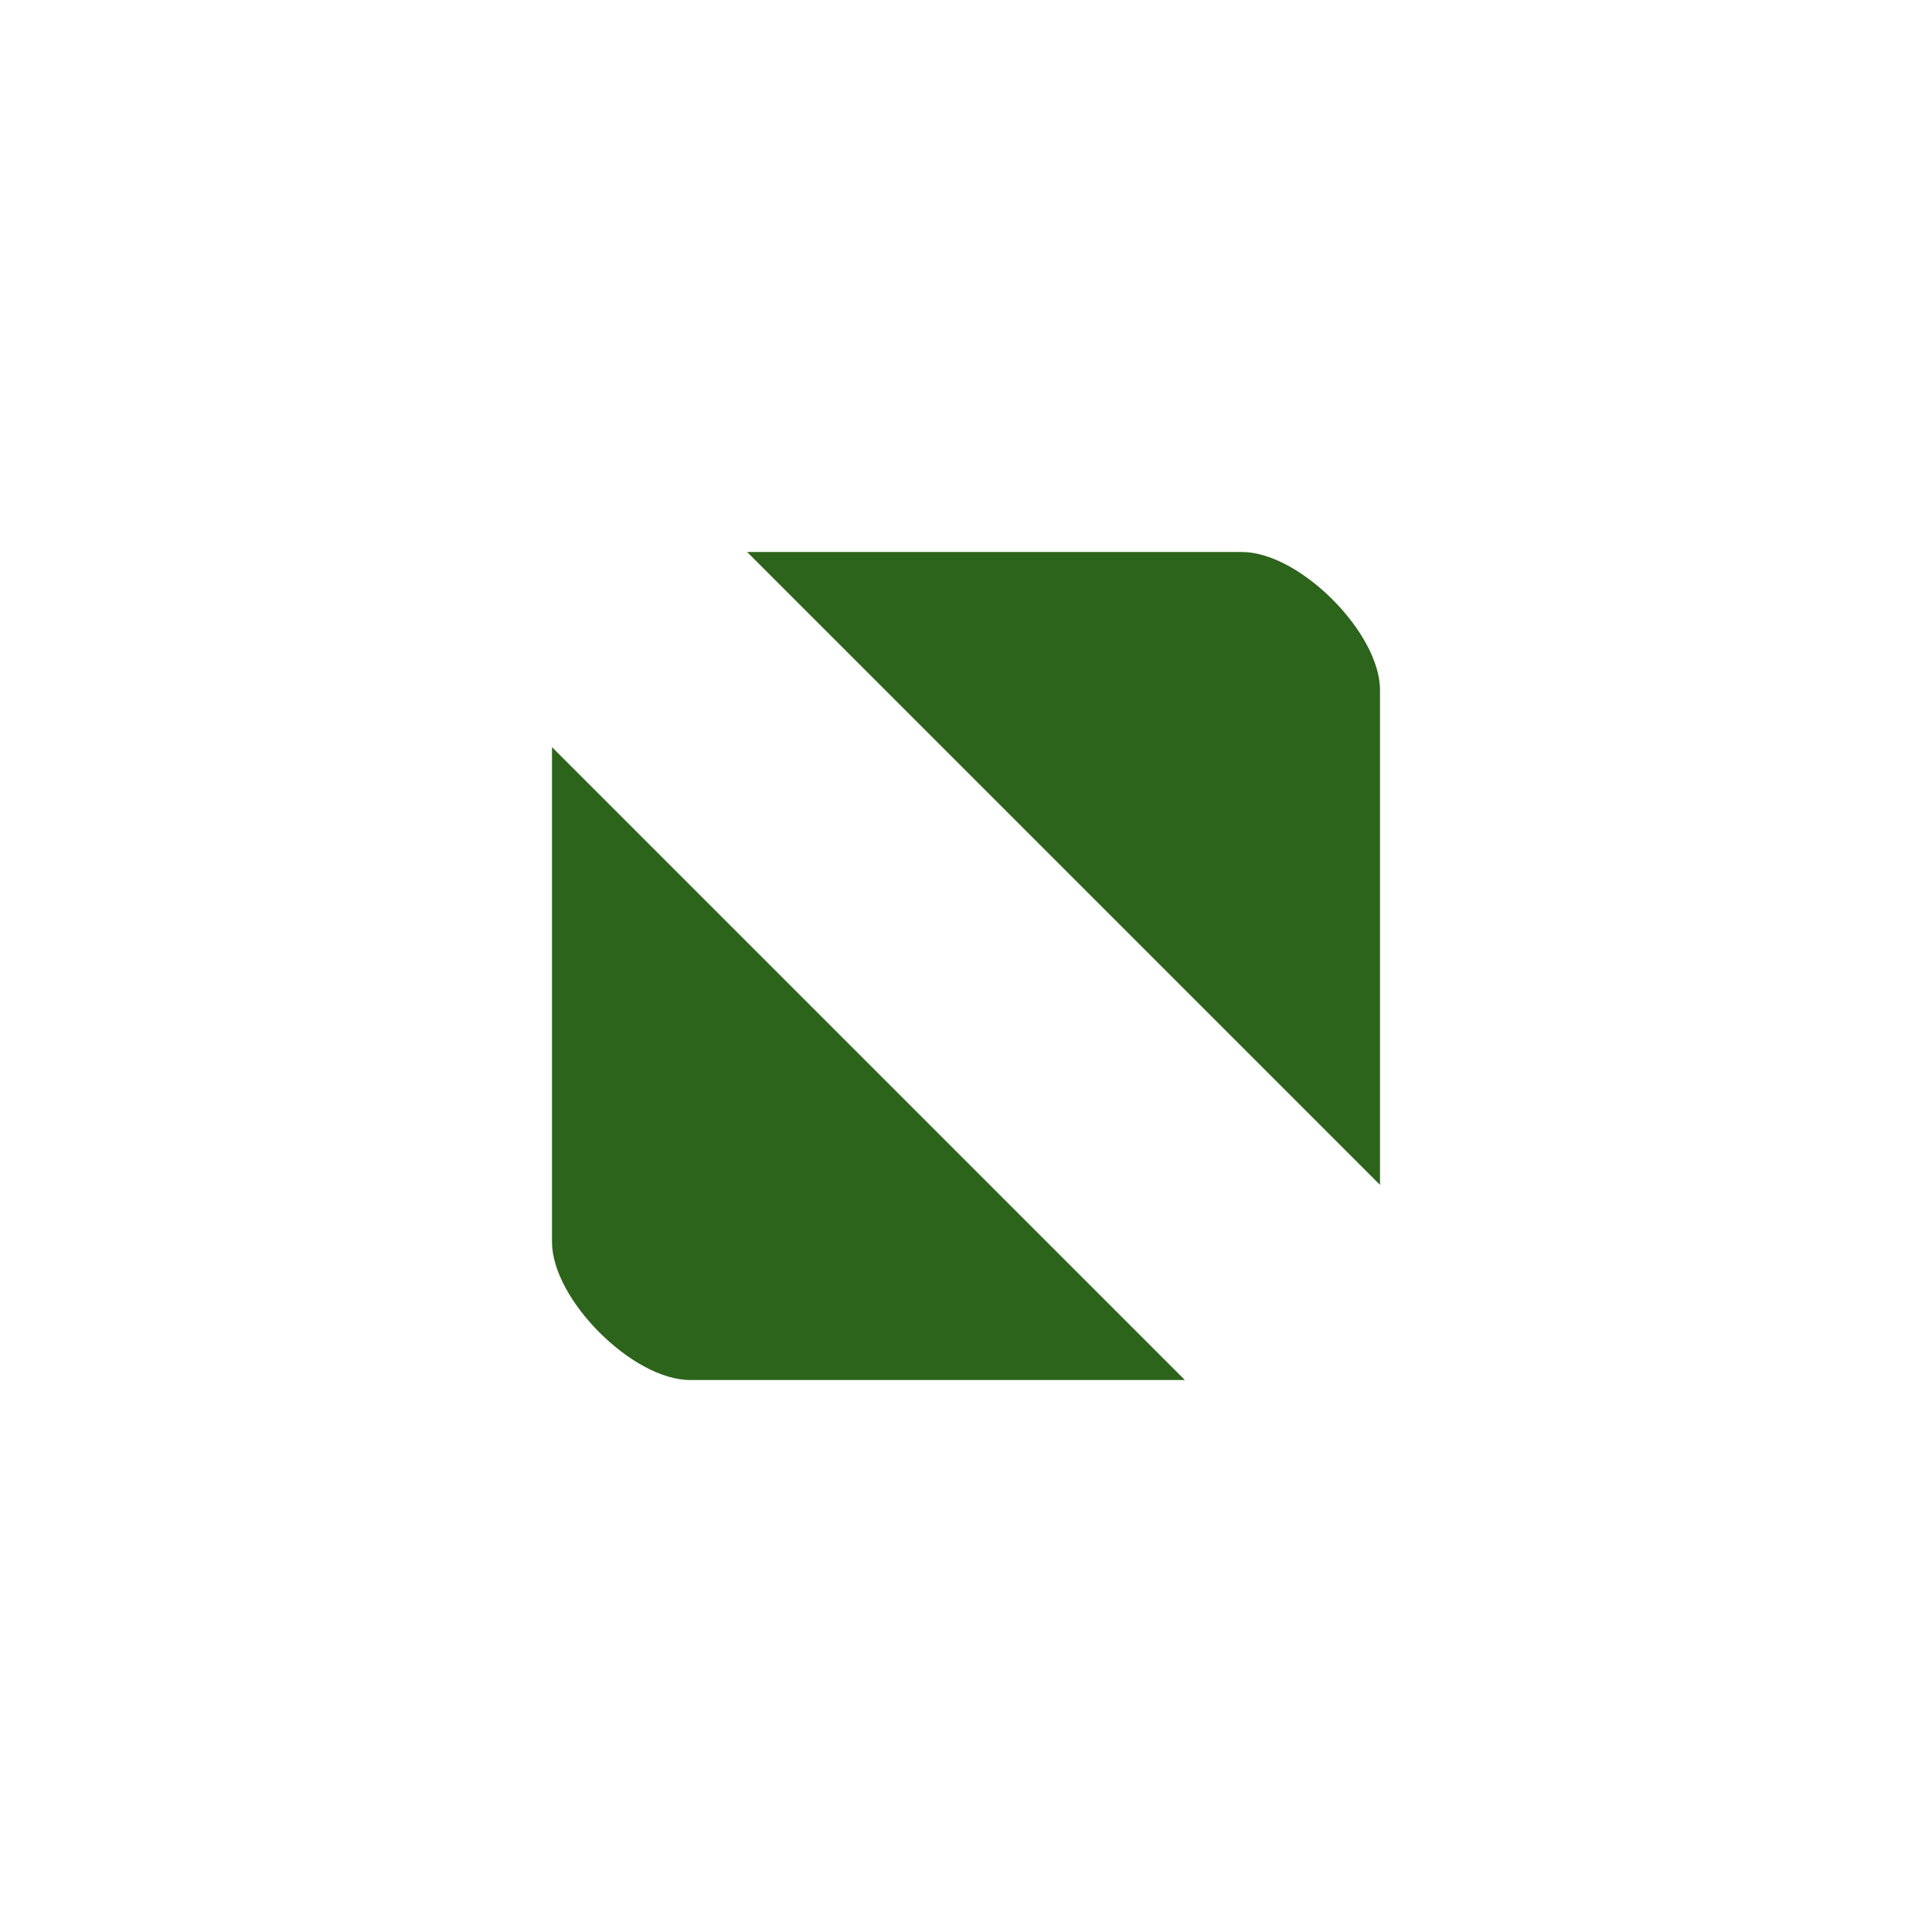
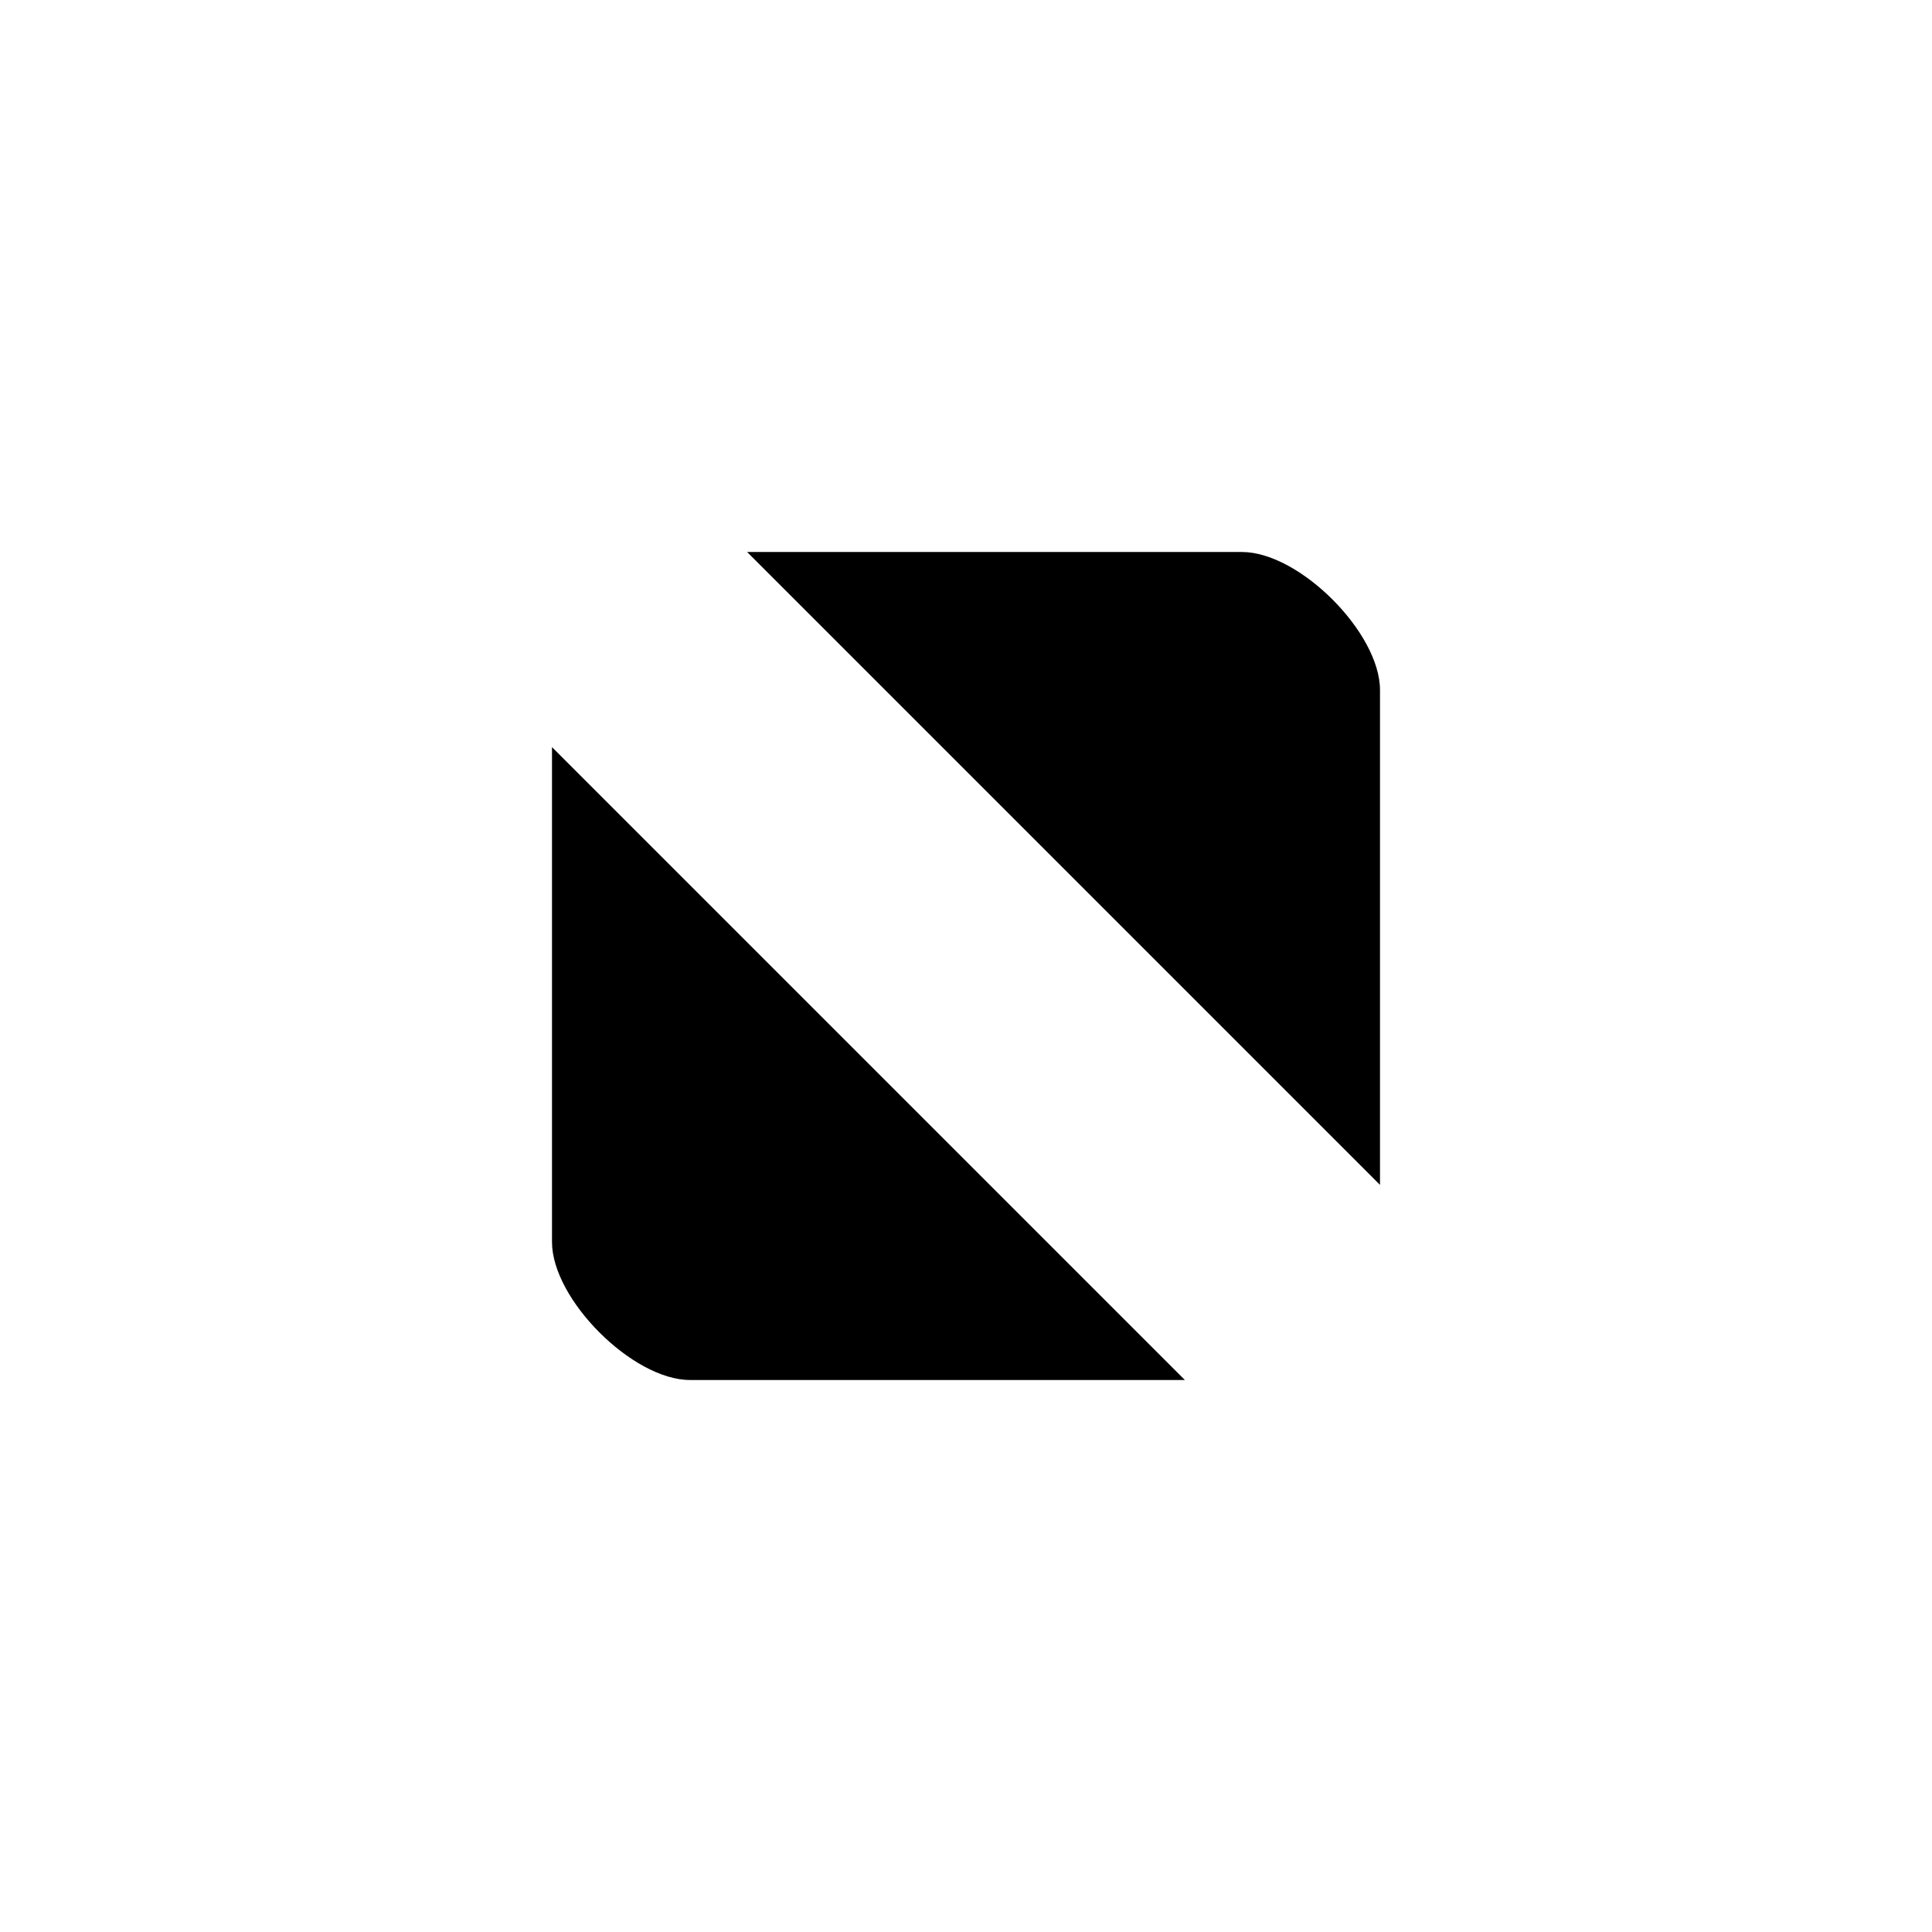
- <svg xmlns="http://www.w3.org/2000/svg" width="28" height="28" version="1.1" viewBox="0 0 28 28" id="svg4" fill="#2c641b">
+ <svg xmlns="http://www.w3.org/2000/svg" width="28" height="28" version="1.1" viewBox="0 0 28 28" id="svg4">
  <defs id="defs8" />
  <path id="path1955" d="M 10.828,8 20,17.172 V 10 c 0,-0.831 -1.169,-2 -2,-2 z M 8,10.828 V 18 c 0,0.831 1.169,2 2,2 h 7.172 z" />
</svg>
